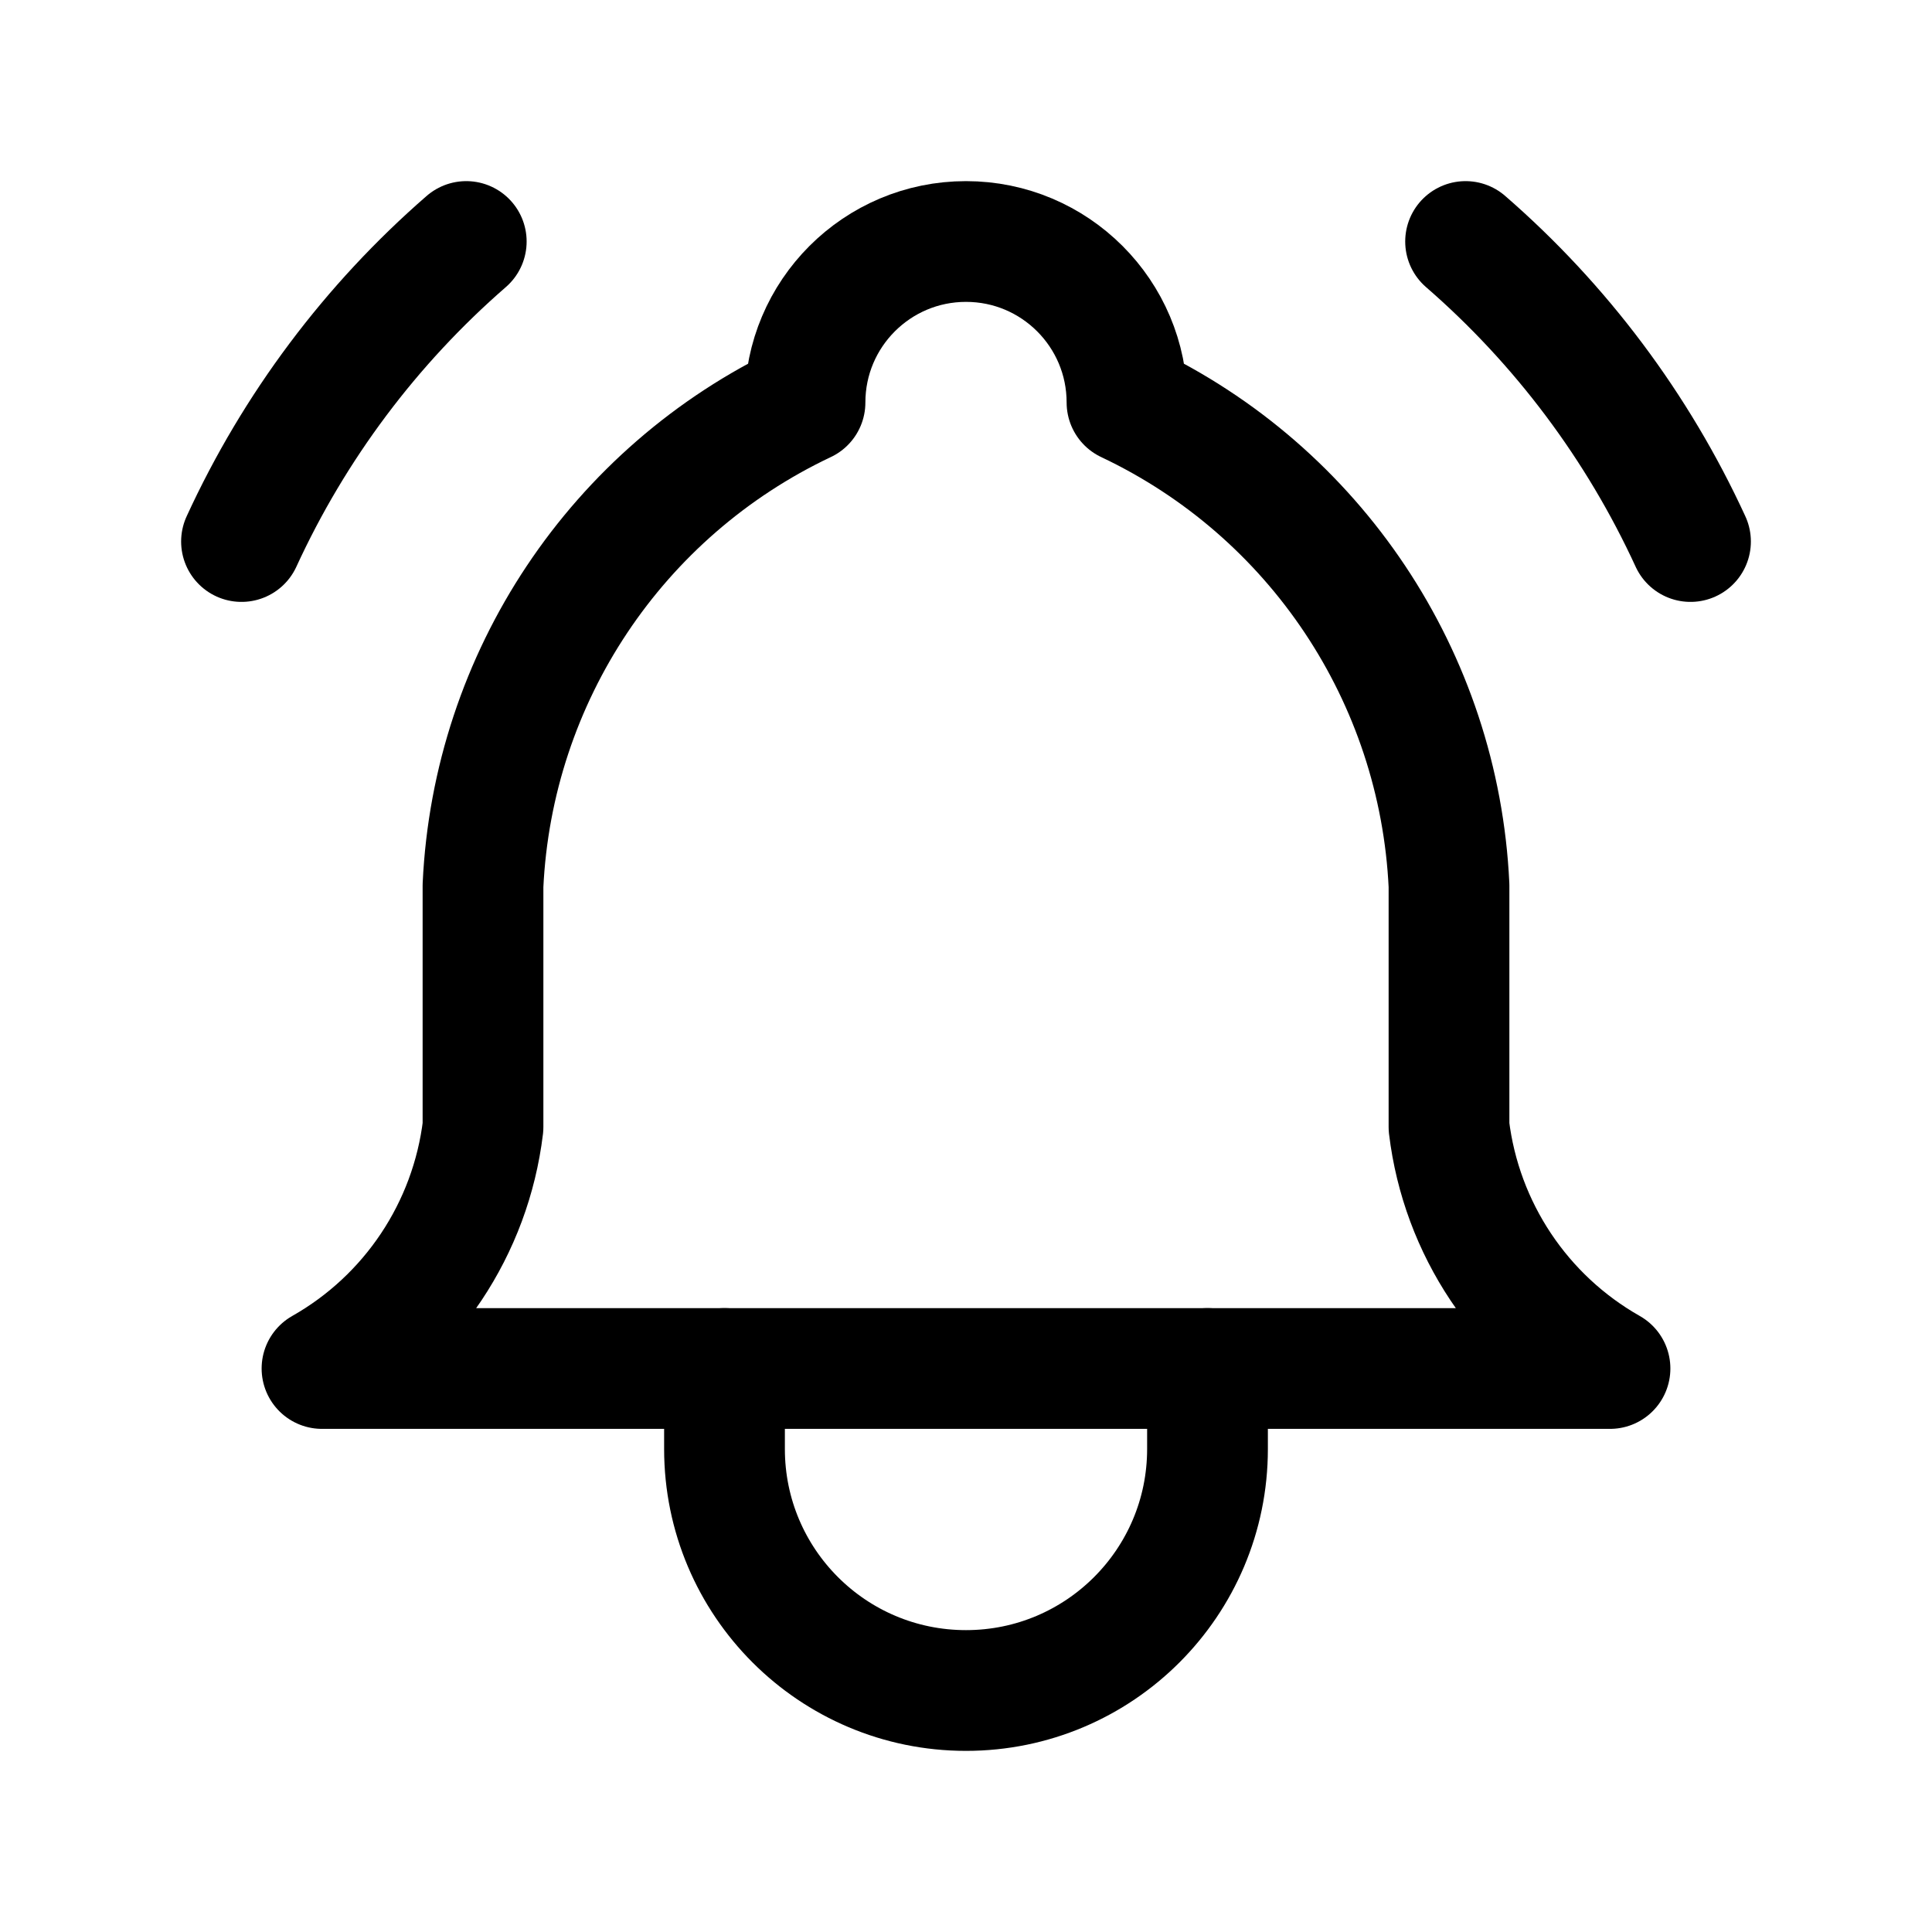
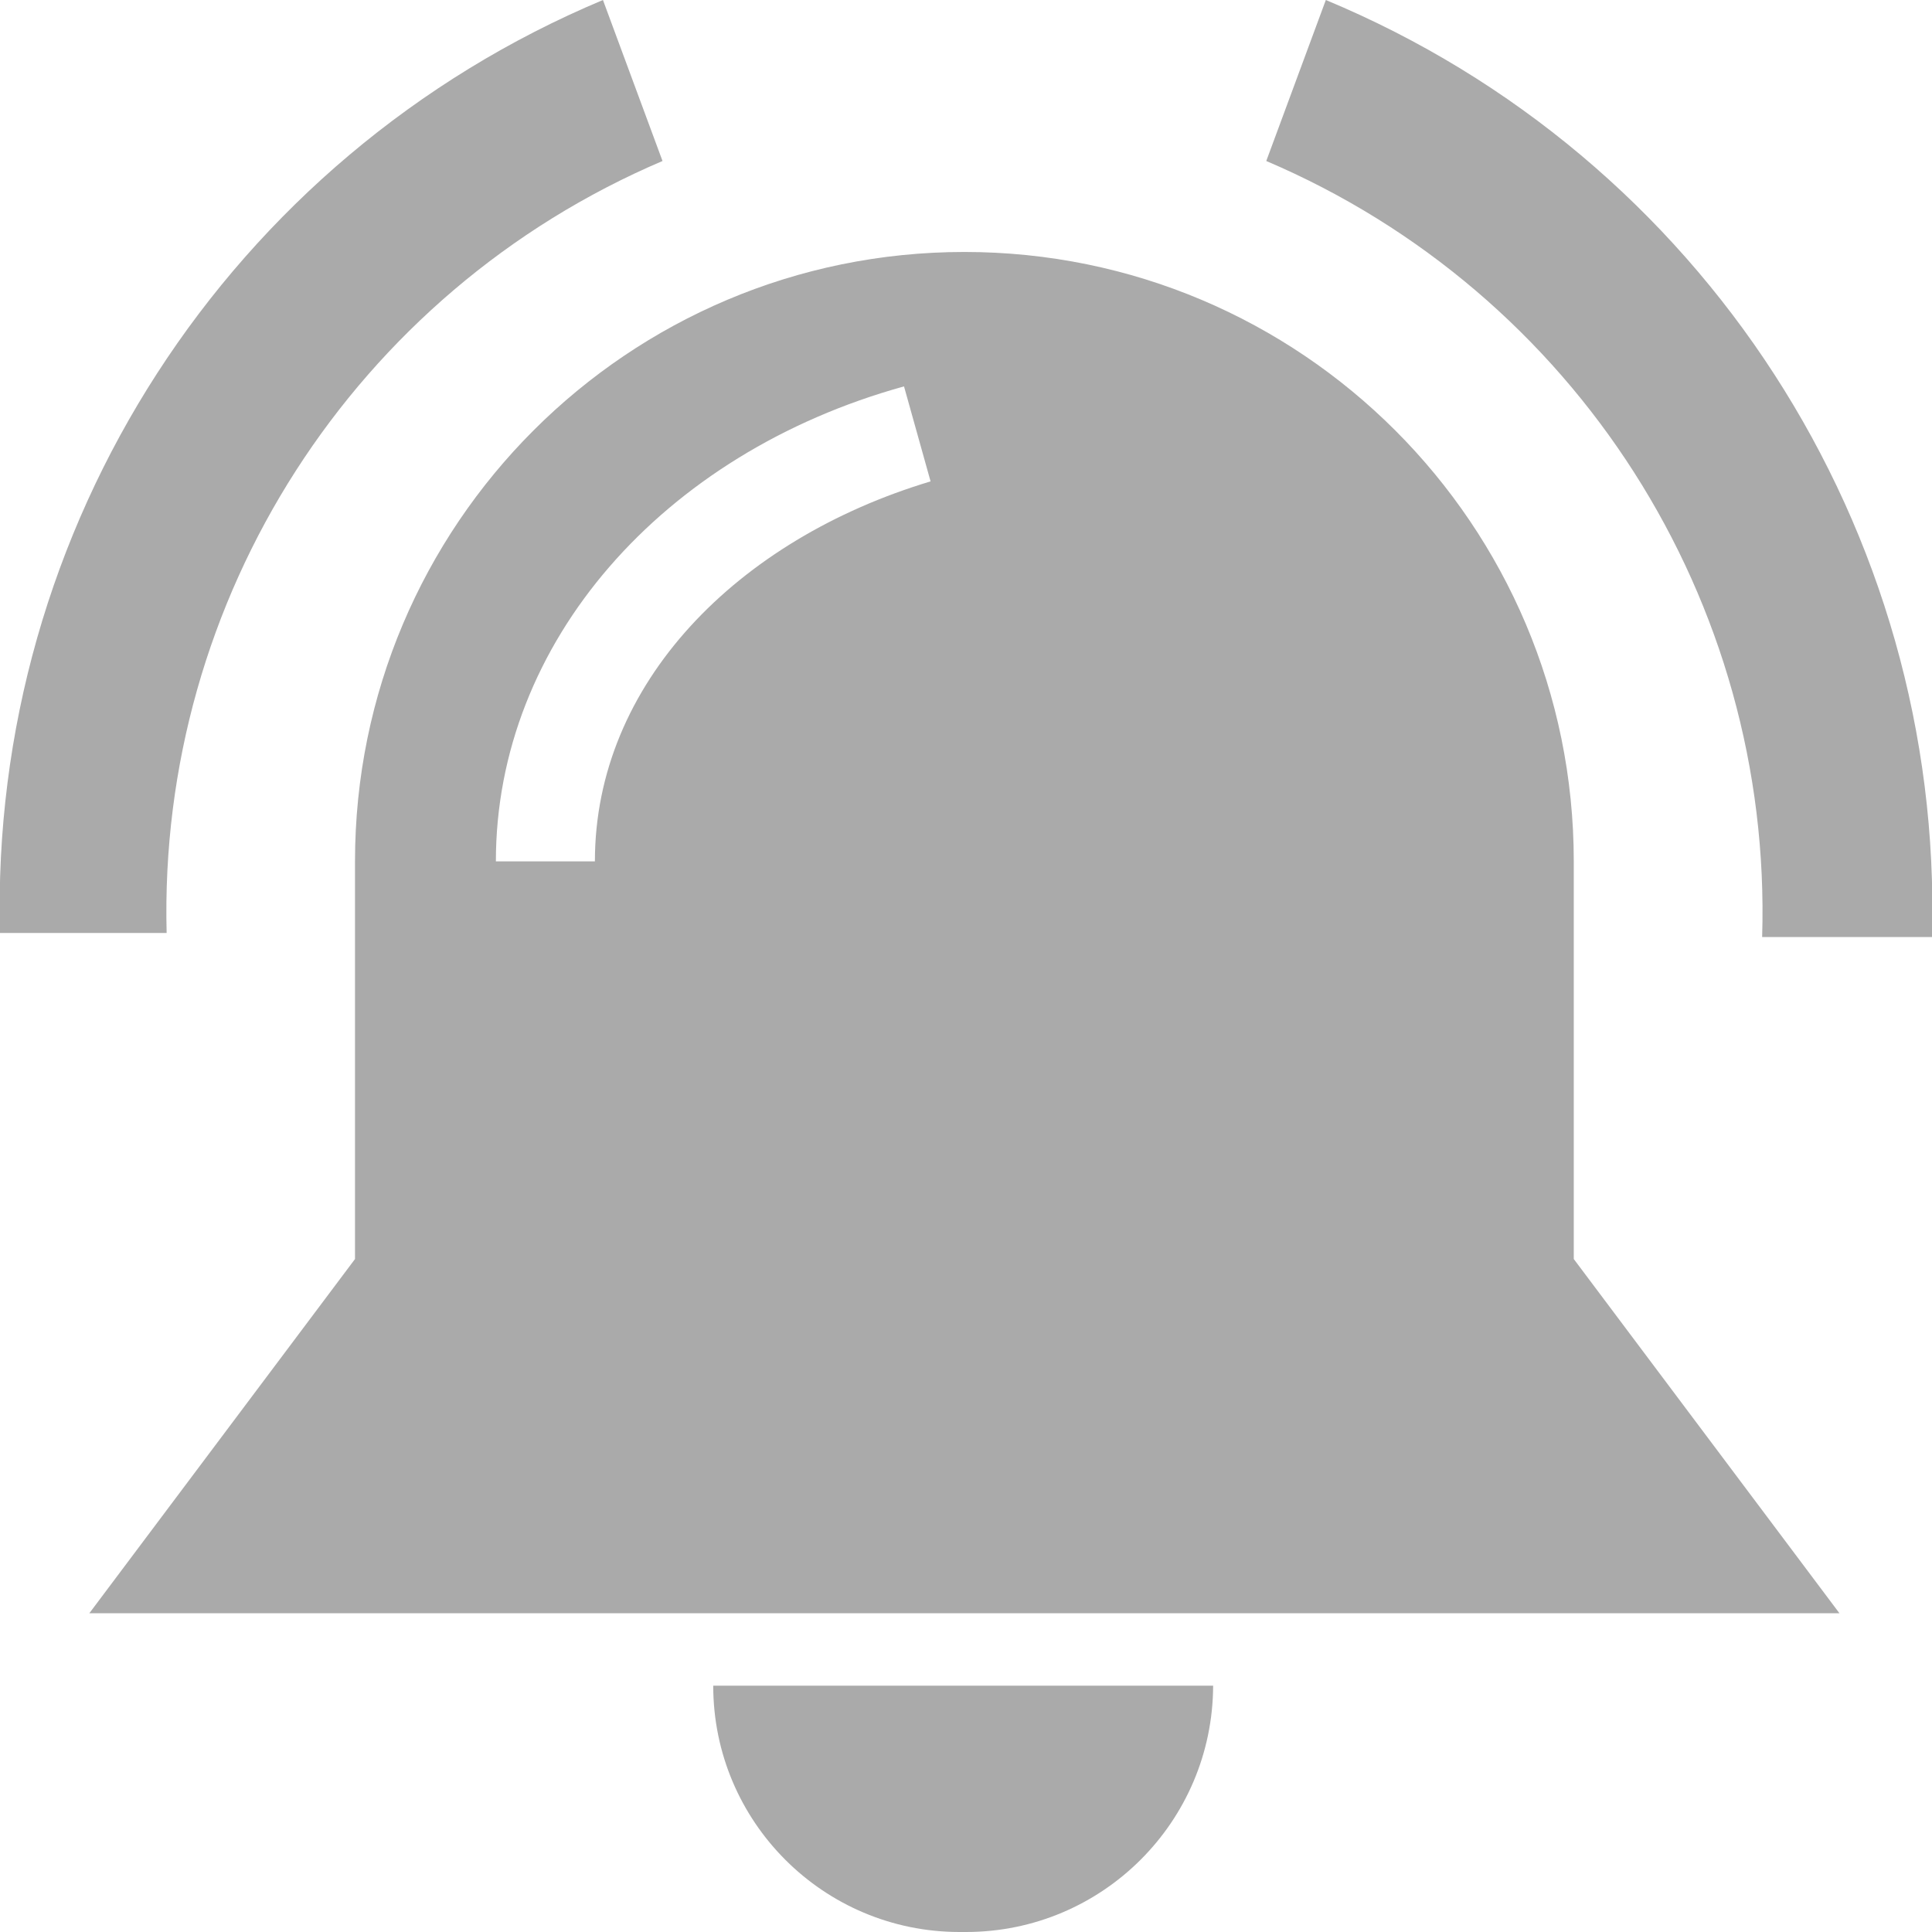
- <svg xmlns="http://www.w3.org/2000/svg" data-icon-name="icon-tabler-bell-ringing" width="24" height="24" viewBox="0 0 24 24" stroke-width="1.5" stroke="currentColor" fill="none" stroke-linecap="round" stroke-linejoin="round">
-   <path stroke="none" d="M0 0h24v24H0z" fill="none" />
-   <path d="M10 5a2 2 0 0 1 4 0a7 7 0 0 1 4 6v3a4 4 0 0 0 2 3h-16a4 4 0 0 0 2 -3v-3a7 7 0 0 1 4 -6" />
-   <path d="M9 17v1a3 3 0 0 0 6 0v-1" />
-   <path d="M21 6.727a11.05 11.05 0 0 0 -2.794 -3.727" />
-   <path d="M3 6.727a11.05 11.05 0 0 1 2.792 -3.727" />
+ <svg xmlns="http://www.w3.org/2000/svg" width="24" height="24" viewBox="0 0 24 24">
+   <path fill="#AAA" d="M11.23,4.8c-3,.83-5.07,3.18-5.07,5.9H7.39c0-2.21,1.77-4,4.17-4.72ZM7.49,0A12.22,12.22,0,0,0,0,11.59H2.07A10.14,10.14,0,0,1,8.23,2Zm8.24,2a10.14,10.14,0,0,1,6.16,9.64H24A12.24,12.24,0,0,0,16.47,0ZM4.41,15.64V10.7a7.57,7.57,0,0,1,15.14,0v4.94l3.3,4.4H1.11Zm4.45,5.3A3.06,3.06,0,0,0,11.92,24H12a3.07,3.07,0,0,0,3.07-3.06Z" />
</svg>
